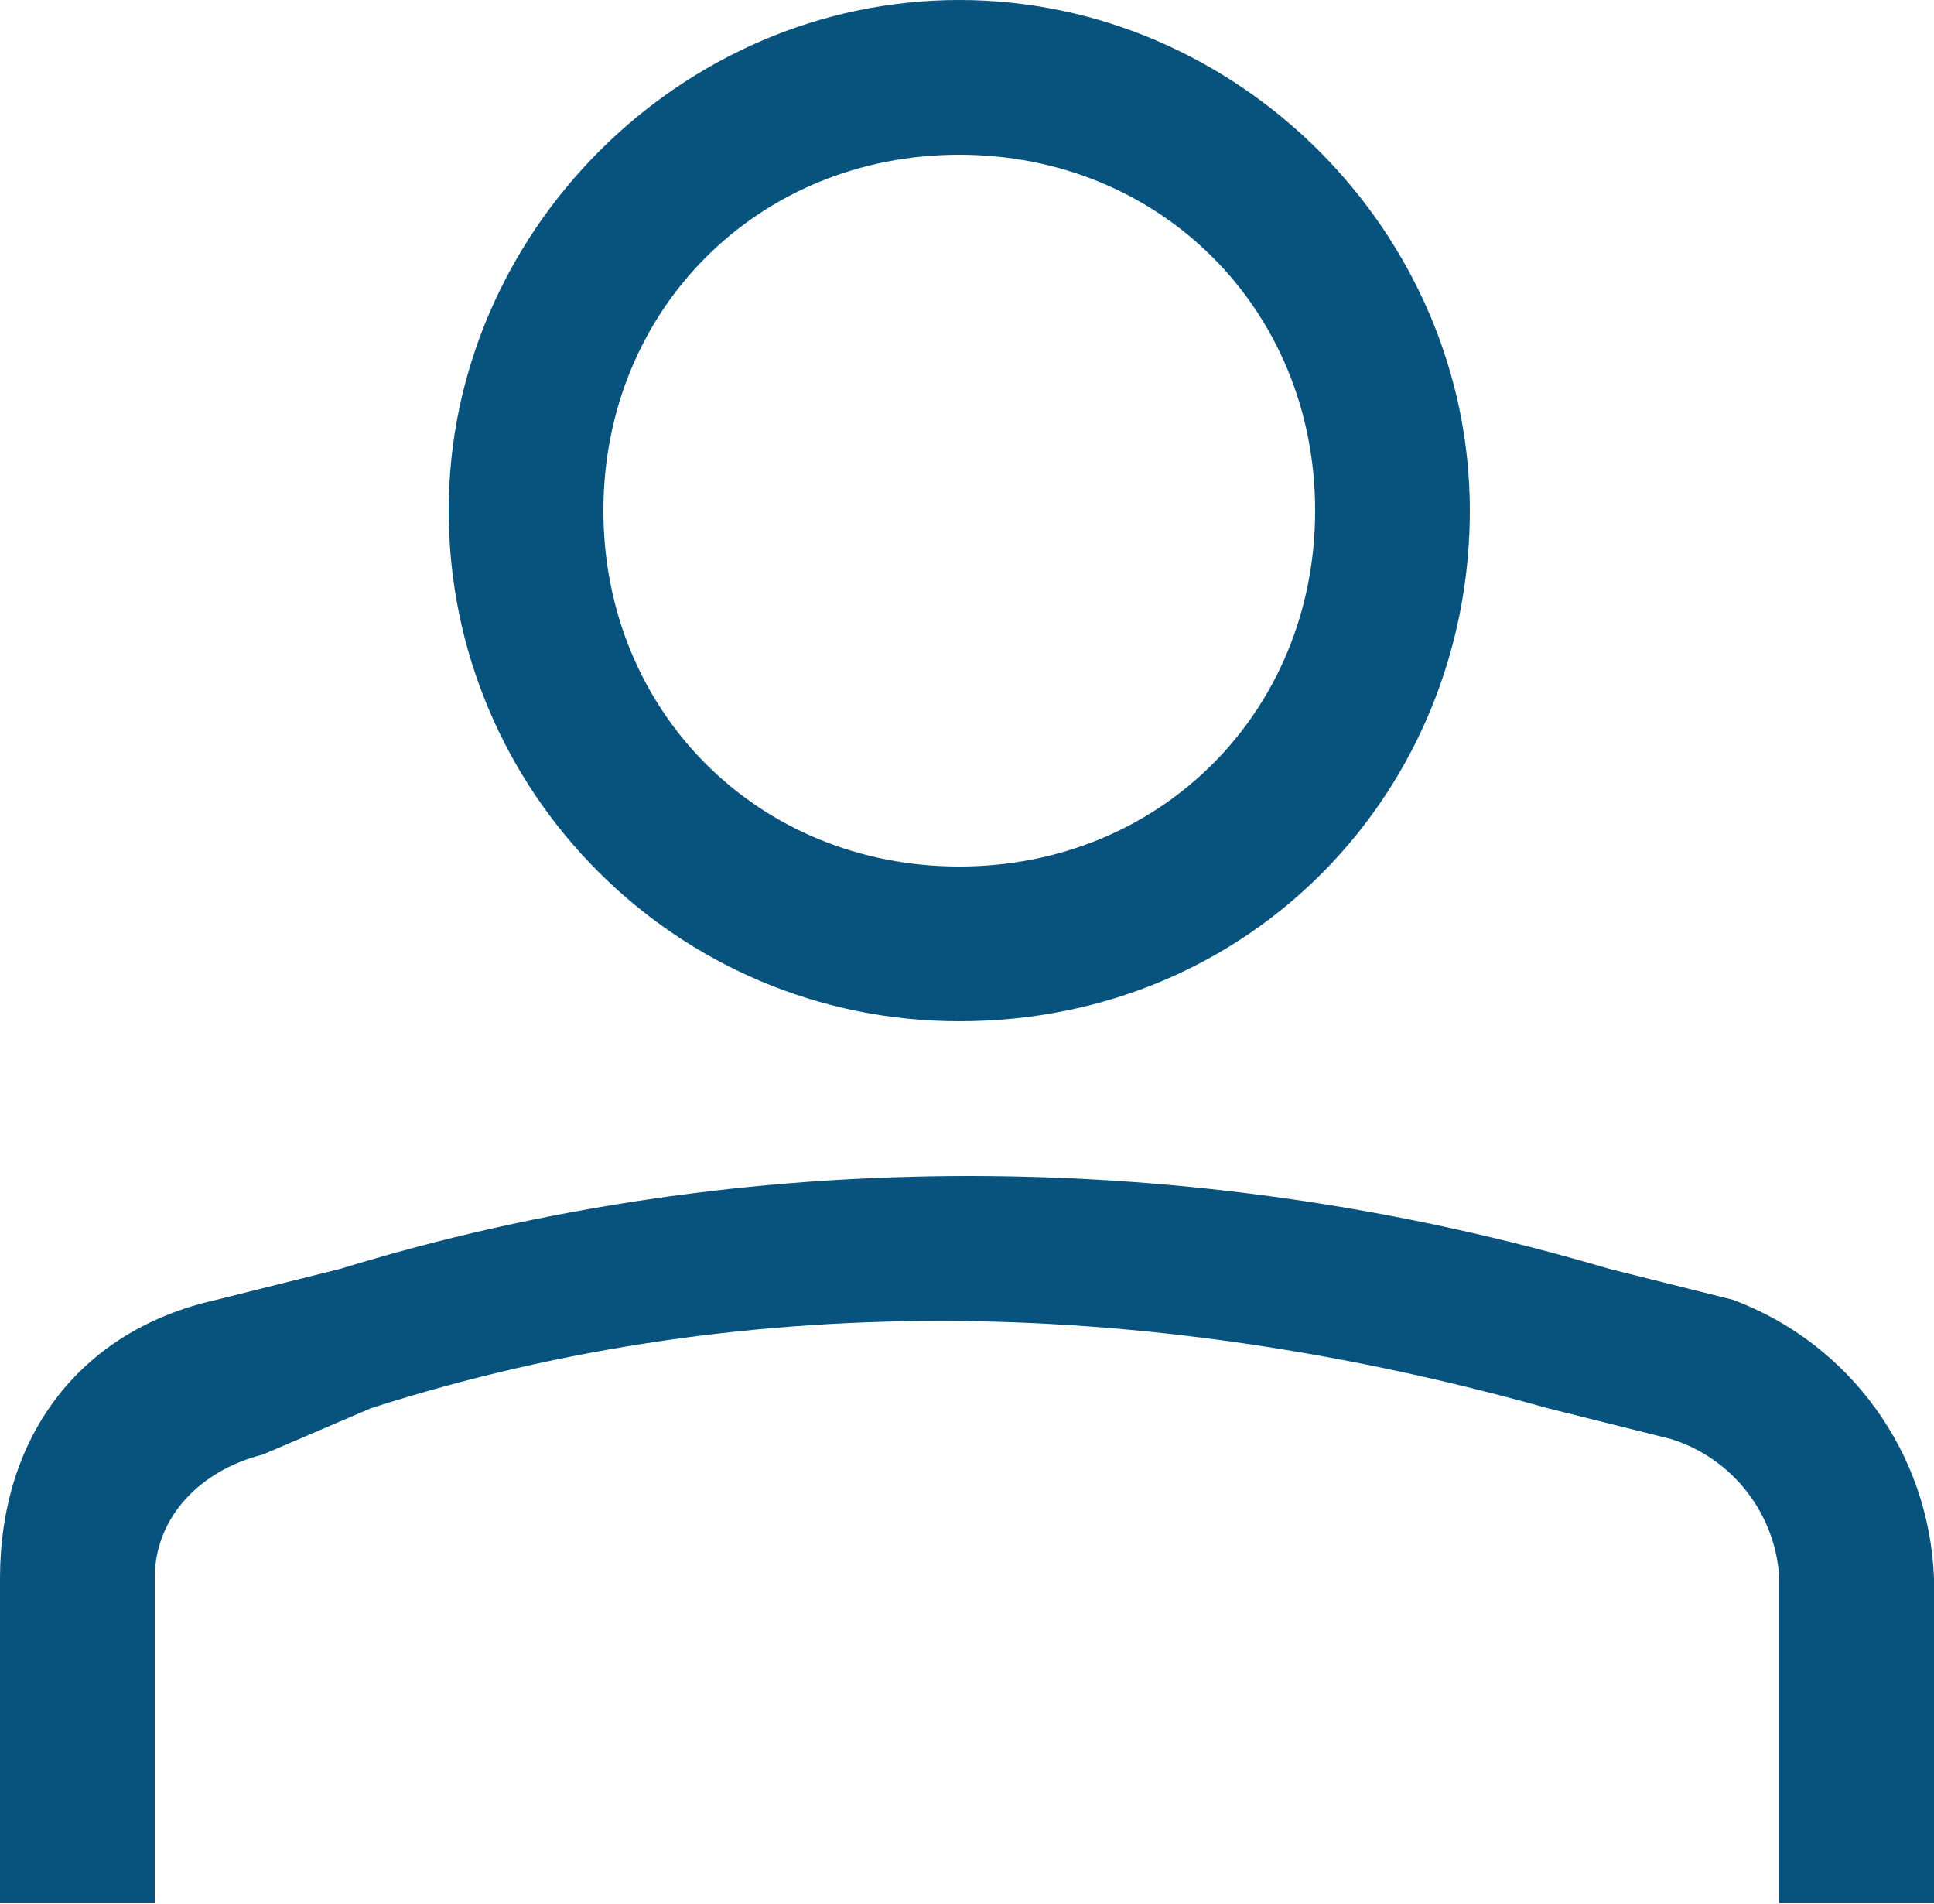
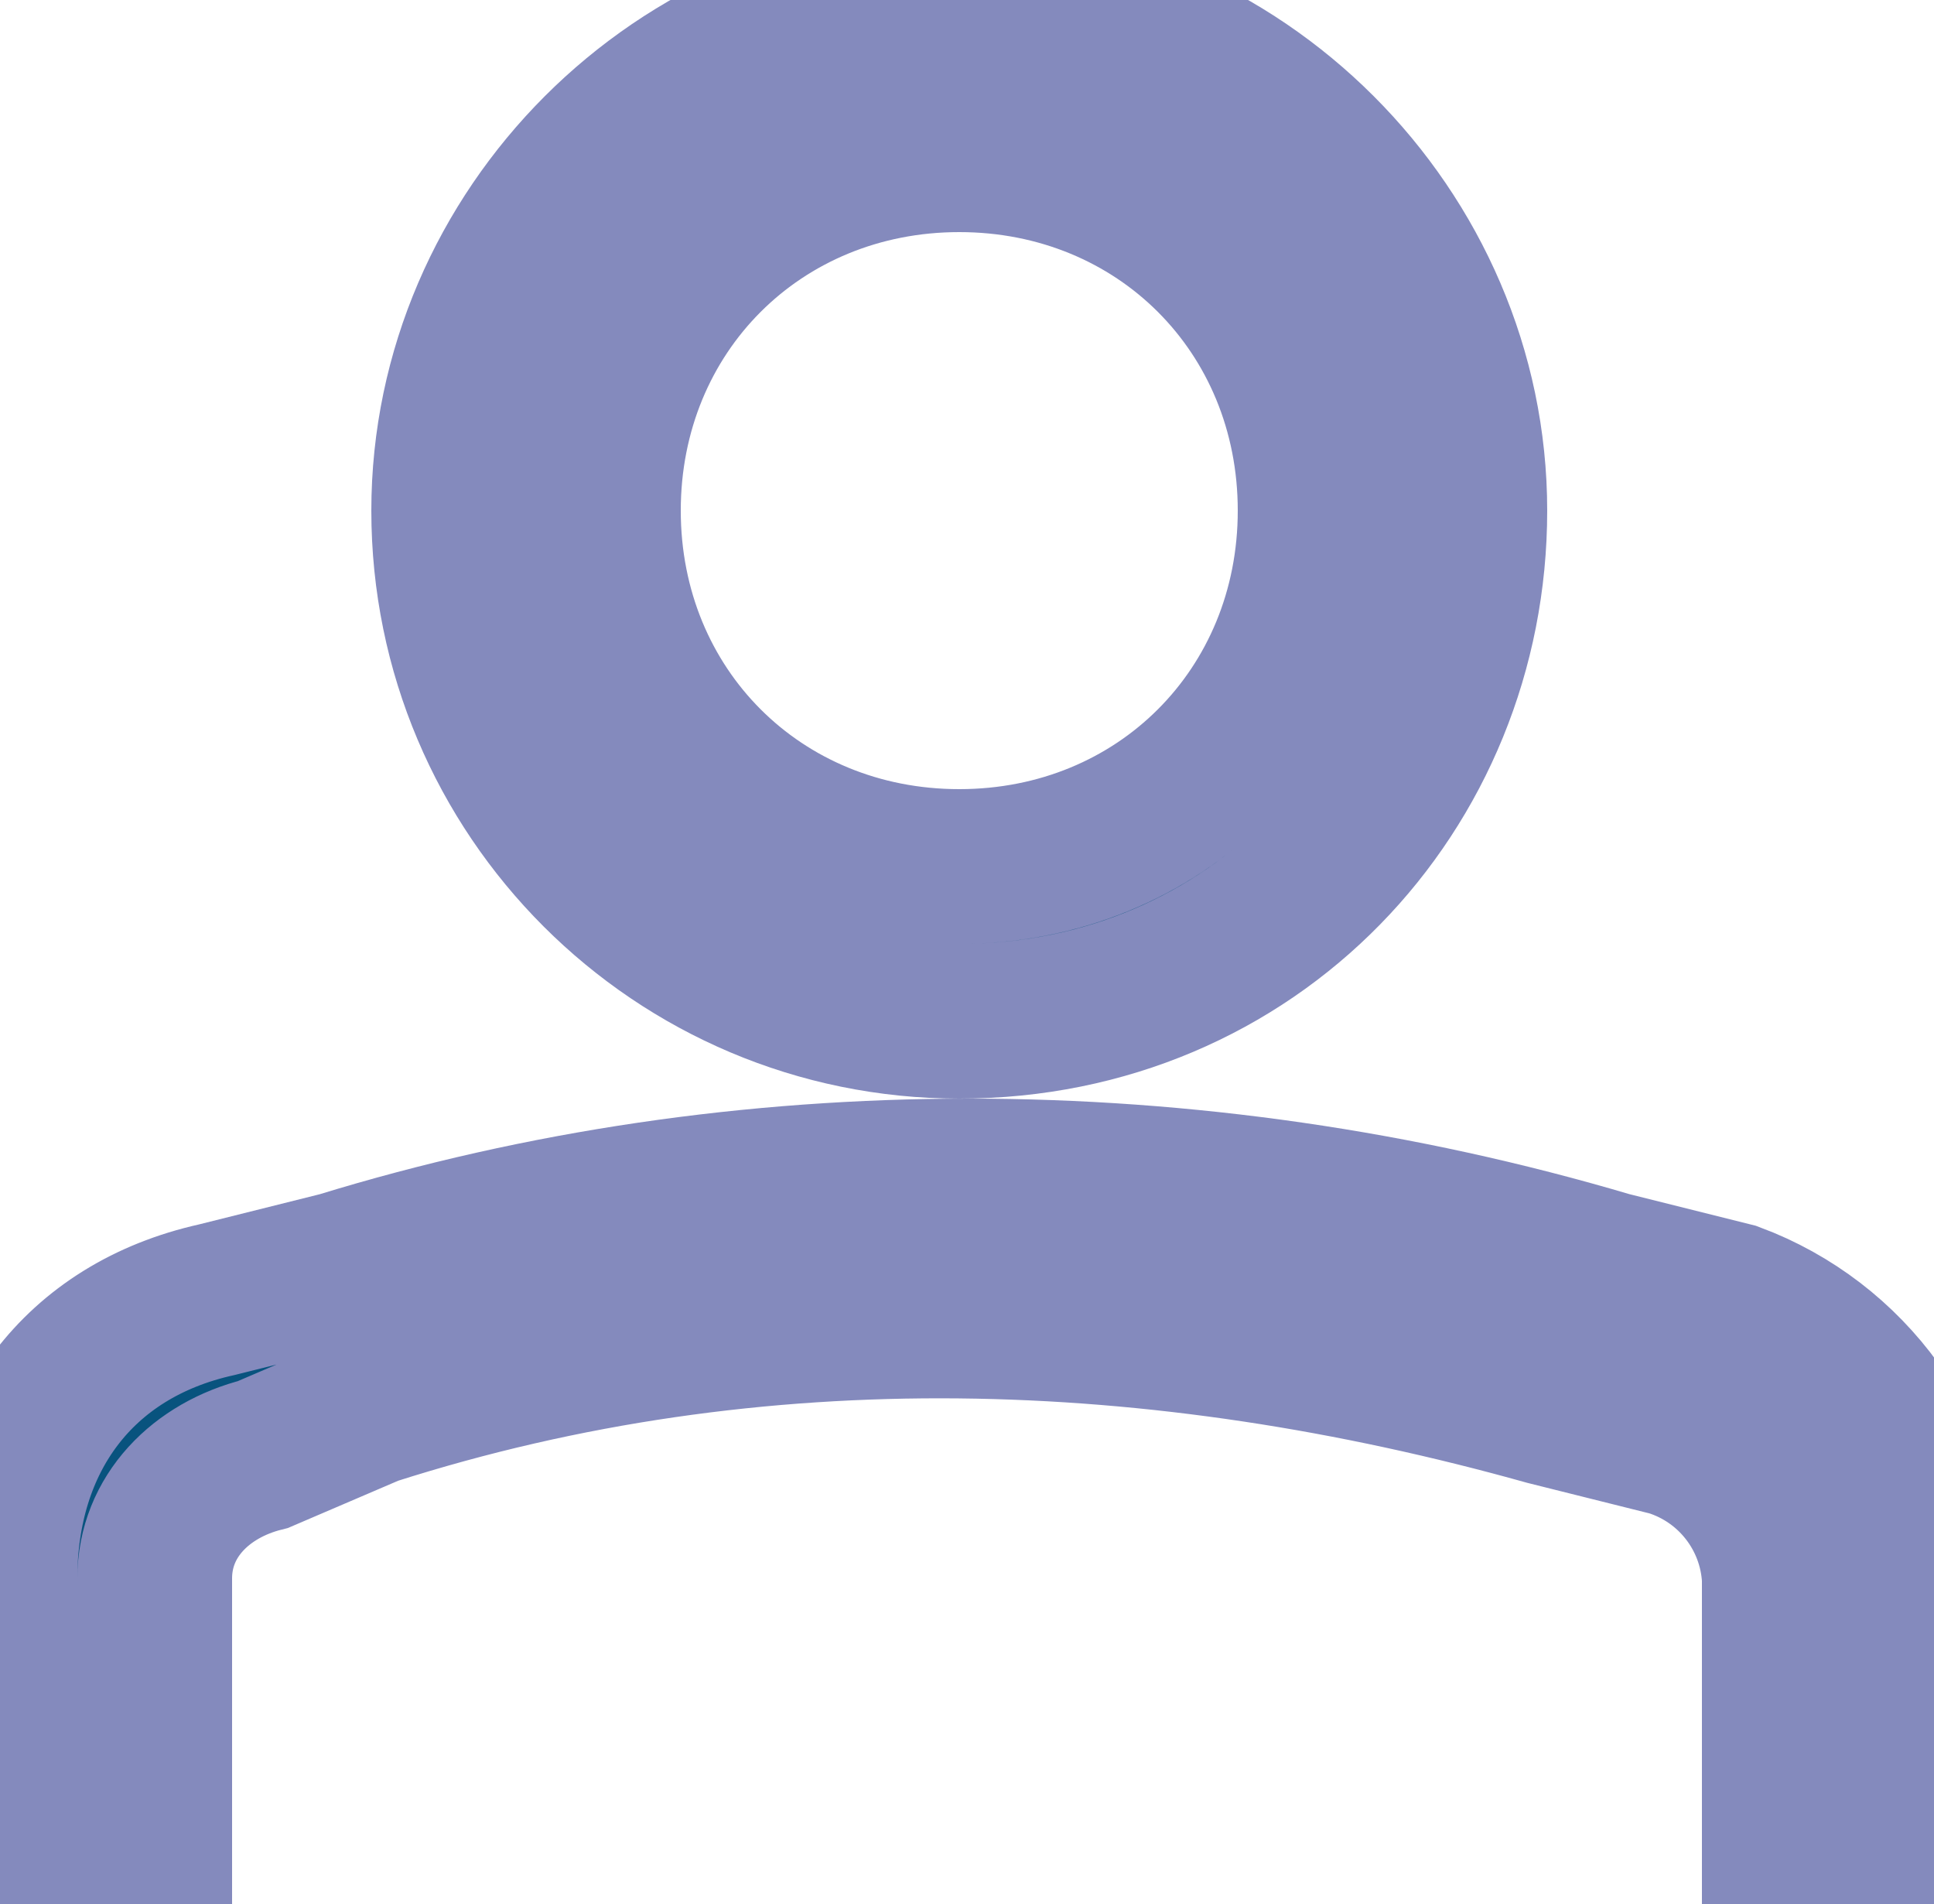
<svg xmlns="http://www.w3.org/2000/svg" fill="#08537e" viewBox="0 0 12.5 12.3">
-   <path d="M12.5 10.2v2.1h-1v-2.1a1 1 0 0 0-.7-.9l-.8-.2c-2.5-.7-5.1-.8-7.6 0l-.7.3c-.4.1-.7.4-.7.8v2.1H0v-2.1c0-.9.5-1.6 1.4-1.8l.8-.2c2.6-.8 5.5-.8 8.2 0l.8.2a2 2 0 0 1 1.3 1.8zM2.9 3.3C2.9 1.5 4.4 0 6.2 0 8 0 9.5 1.5 9.5 3.3S8.1 6.6 6.2 6.6a3.3 3.3 0 0 1-3.3-3.3zm1 0c0 1.3 1 2.3 2.3 2.3s2.3-1 2.3-2.3S7.5 1 6.2 1 3.9 2 3.9 3.3z" />
+   <path stroke="#848abd" d="M12.5 10.2v2.1h-1v-2.1a1 1 0 0 0-.7-.9l-.8-.2c-2.5-.7-5.1-.8-7.6 0l-.7.3c-.4.1-.7.4-.7.8v2.1H0v-2.1c0-.9.5-1.6 1.4-1.8l.8-.2c2.6-.8 5.5-.8 8.2 0l.8.2a2 2 0 0 1 1.3 1.8zM2.9 3.3C2.9 1.5 4.4 0 6.2 0 8 0 9.5 1.5 9.5 3.3S8.1 6.6 6.2 6.6a3.3 3.3 0 0 1-3.3-3.3zm1 0c0 1.3 1 2.3 2.3 2.3s2.3-1 2.3-2.3S7.5 1 6.2 1 3.9 2 3.9 3.3z" />
</svg>
